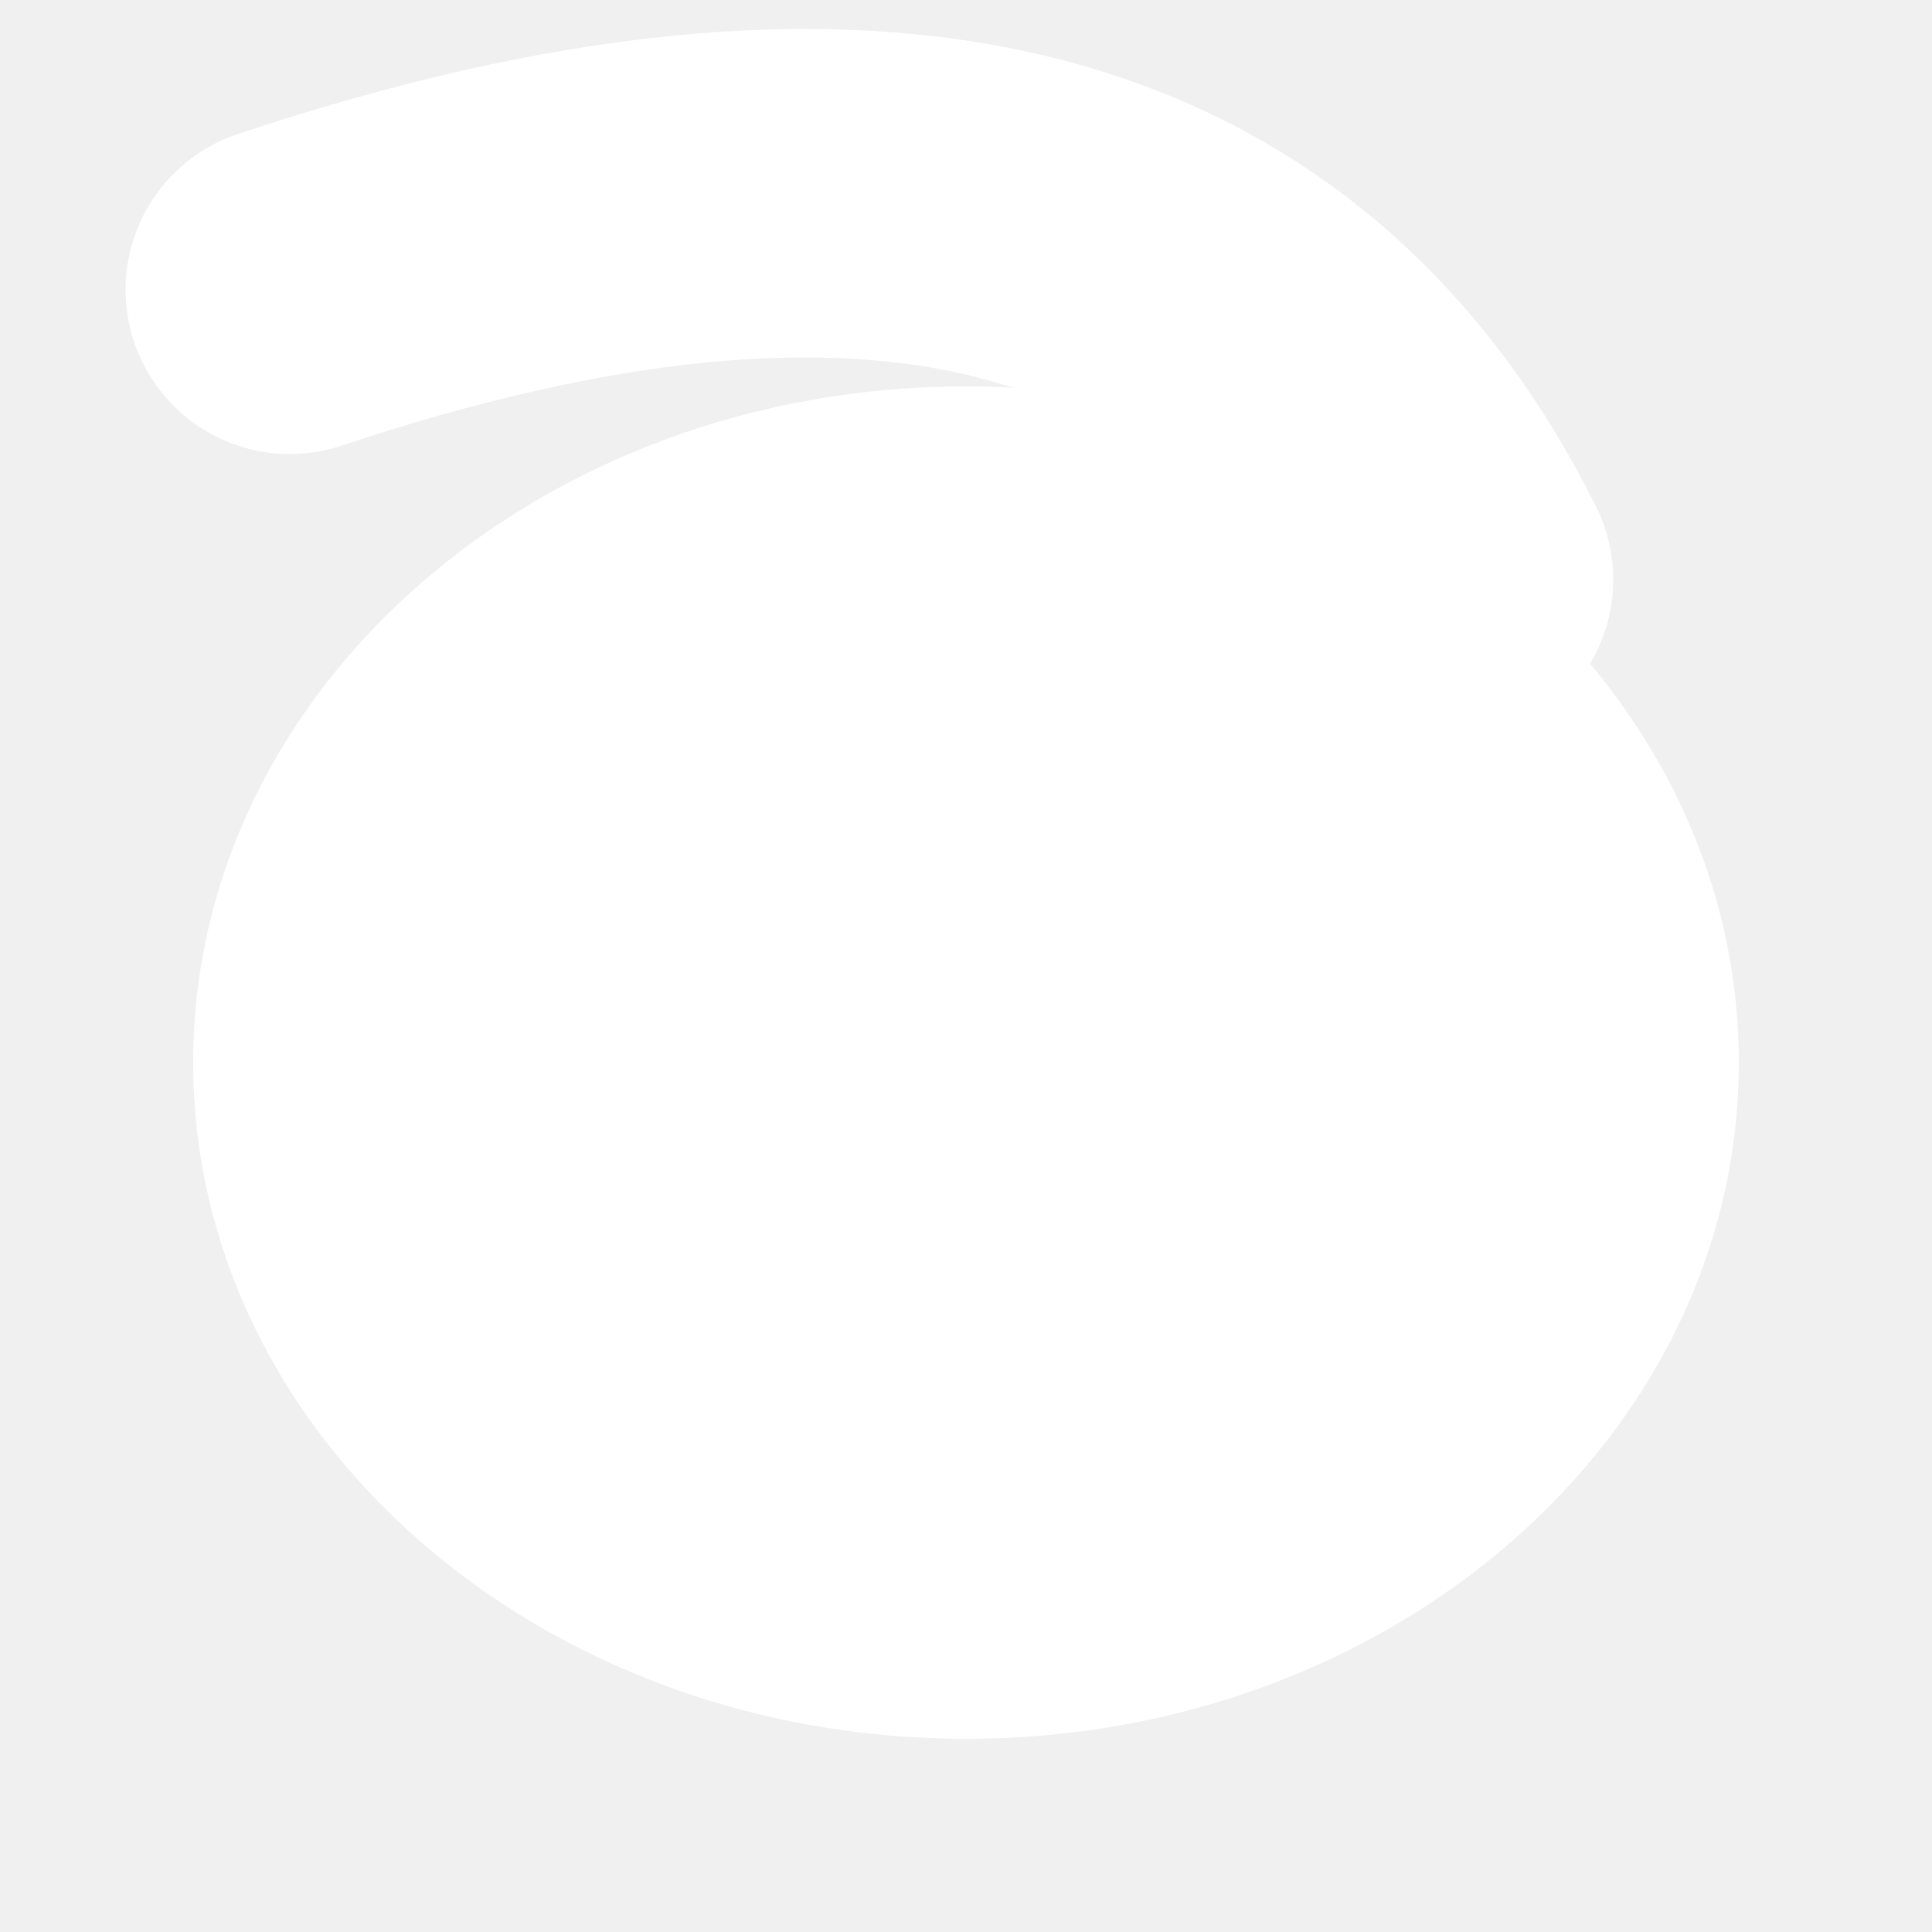
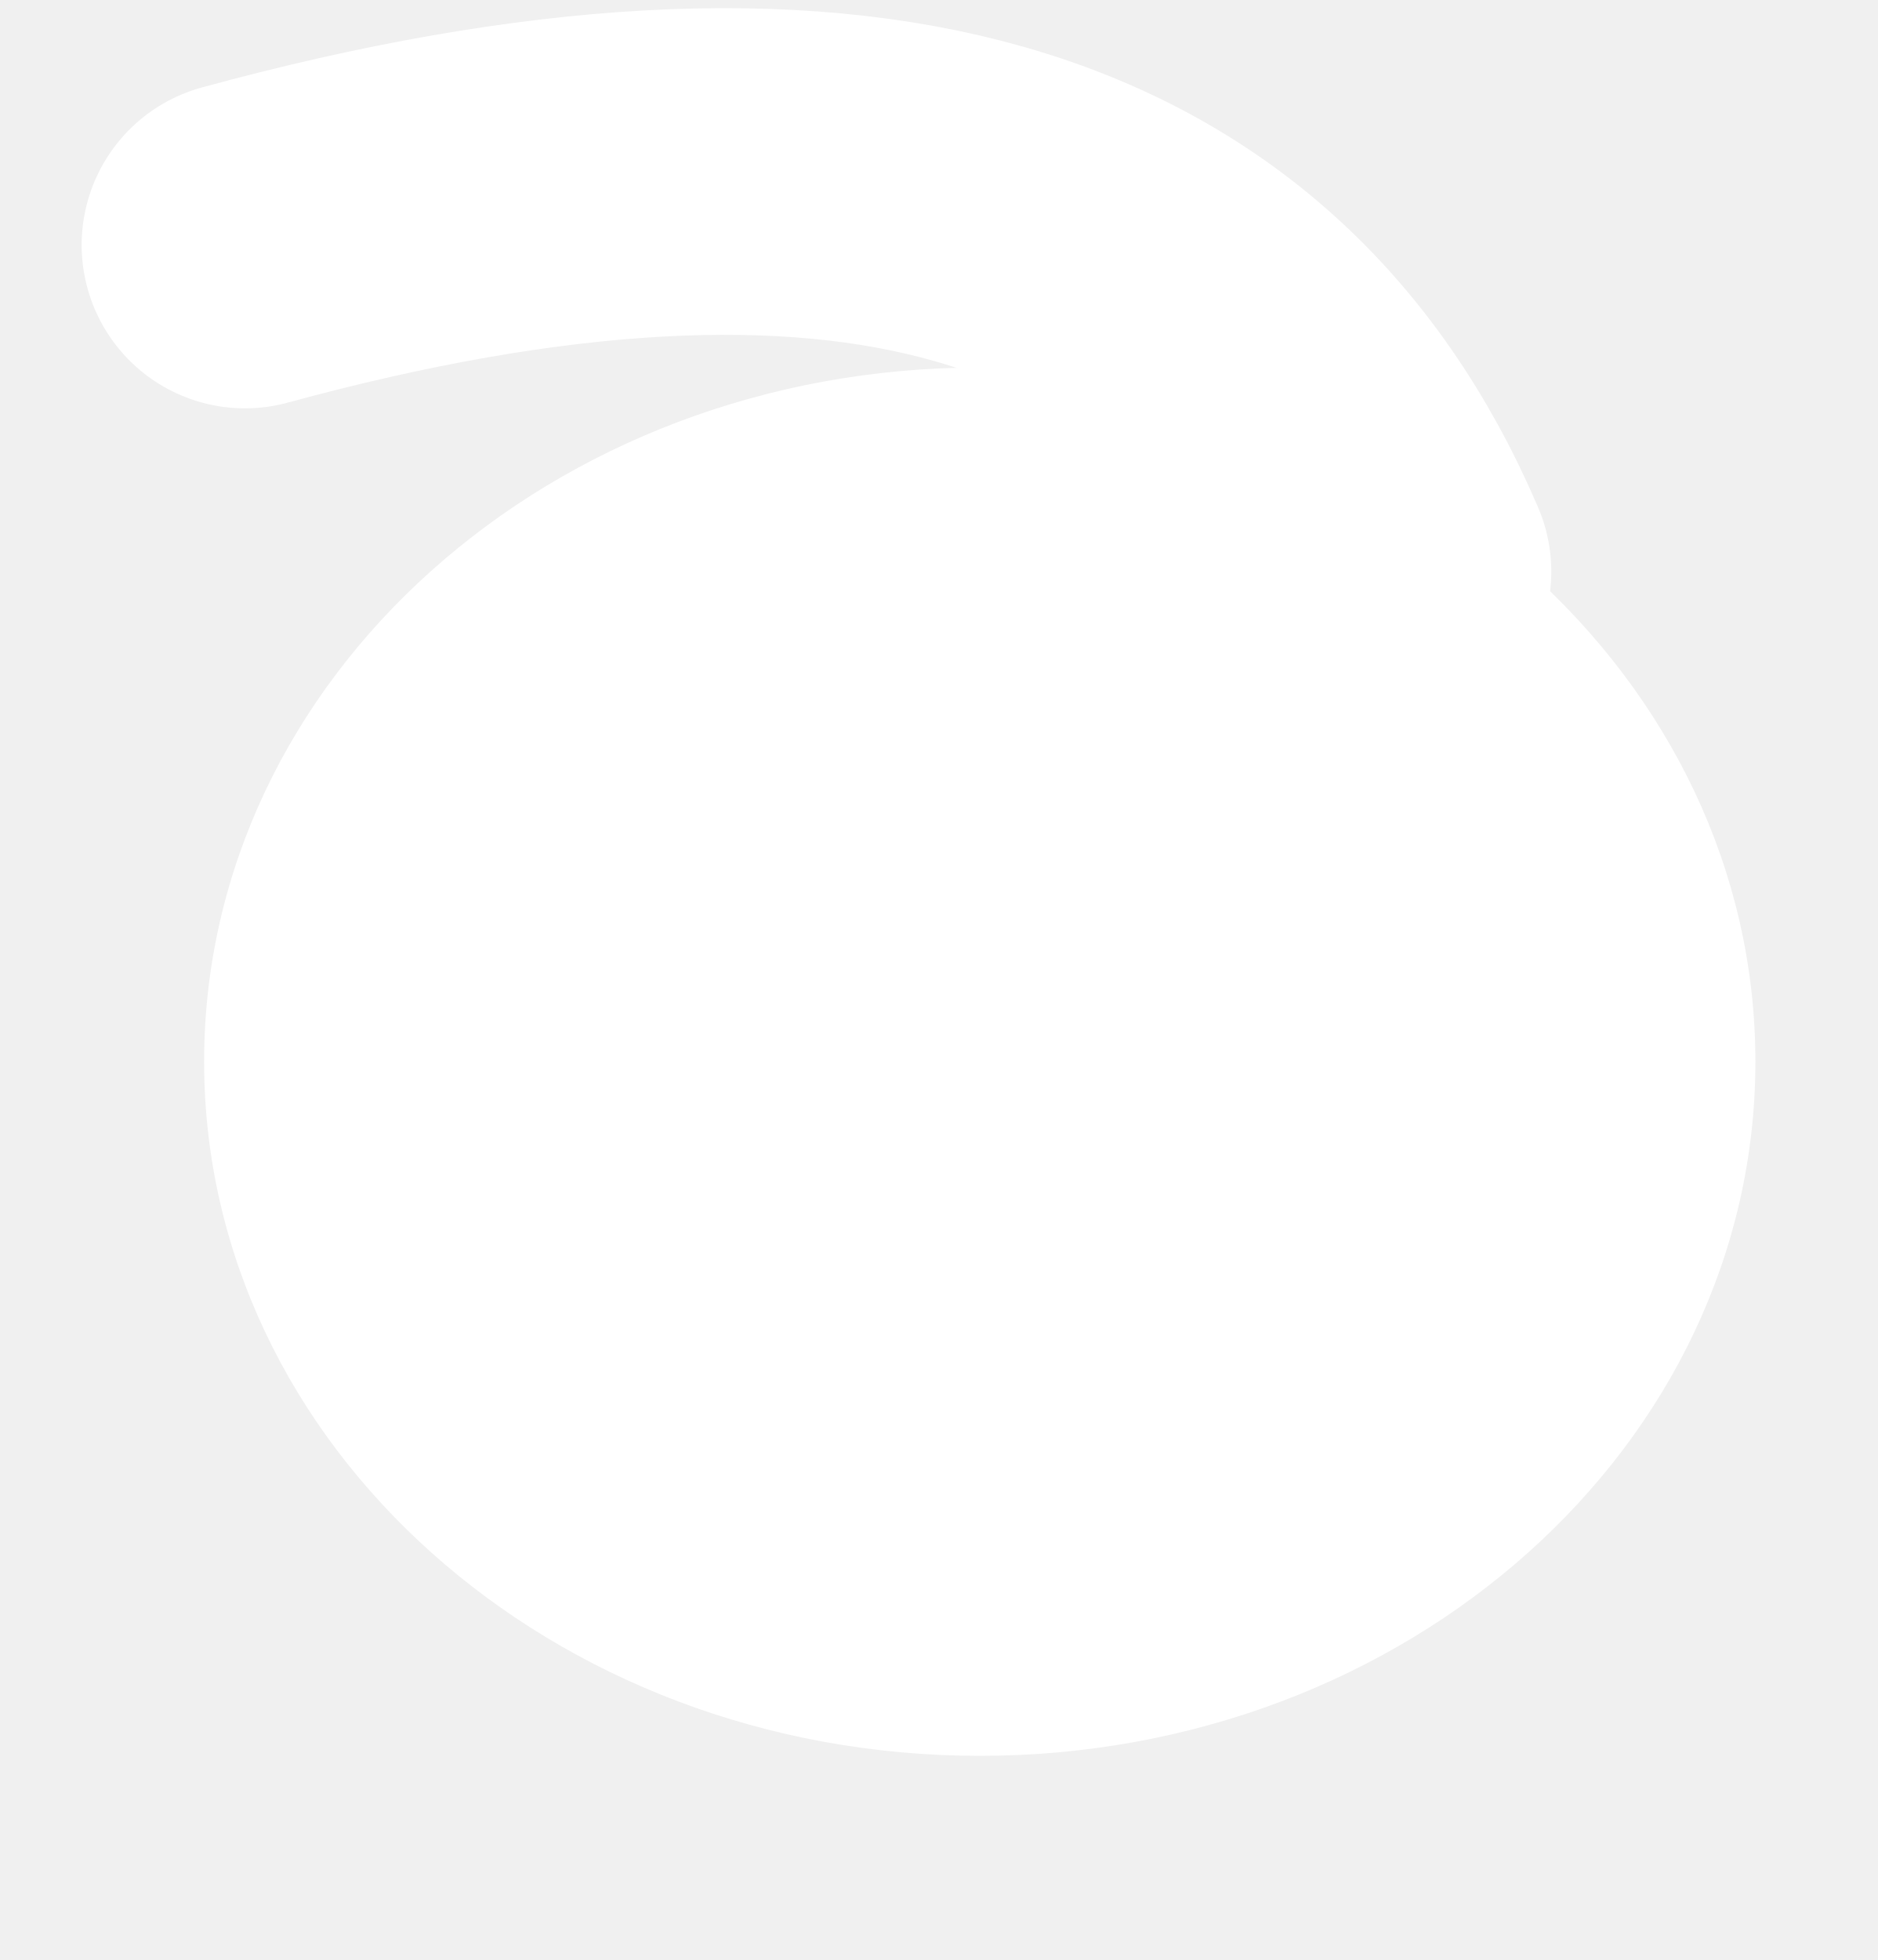
- <svg xmlns="http://www.w3.org/2000/svg" viewBox="15 11 20 20" width="20" height="20">
-   <ellipse cx="25" cy="22" rx="8" ry="7" fill="#ffffff" />
-   <path d="M 18 14 q 9 -3 12 3" stroke="#ffffff" stroke-width="3.4" fill="none" stroke-linecap="round" />
+ <svg xmlns="http://www.w3.org/2000/svg" viewBox="13 10 23 24" width="23" height="24">
+   <ellipse cx="25" cy="23" rx="9.5" ry="8.5" fill="#ffffff" />
+   <path d="M 16 13 q 11 -3 14 4" stroke="#ffffff" stroke-width="4" fill="none" stroke-linecap="round" />
</svg>
